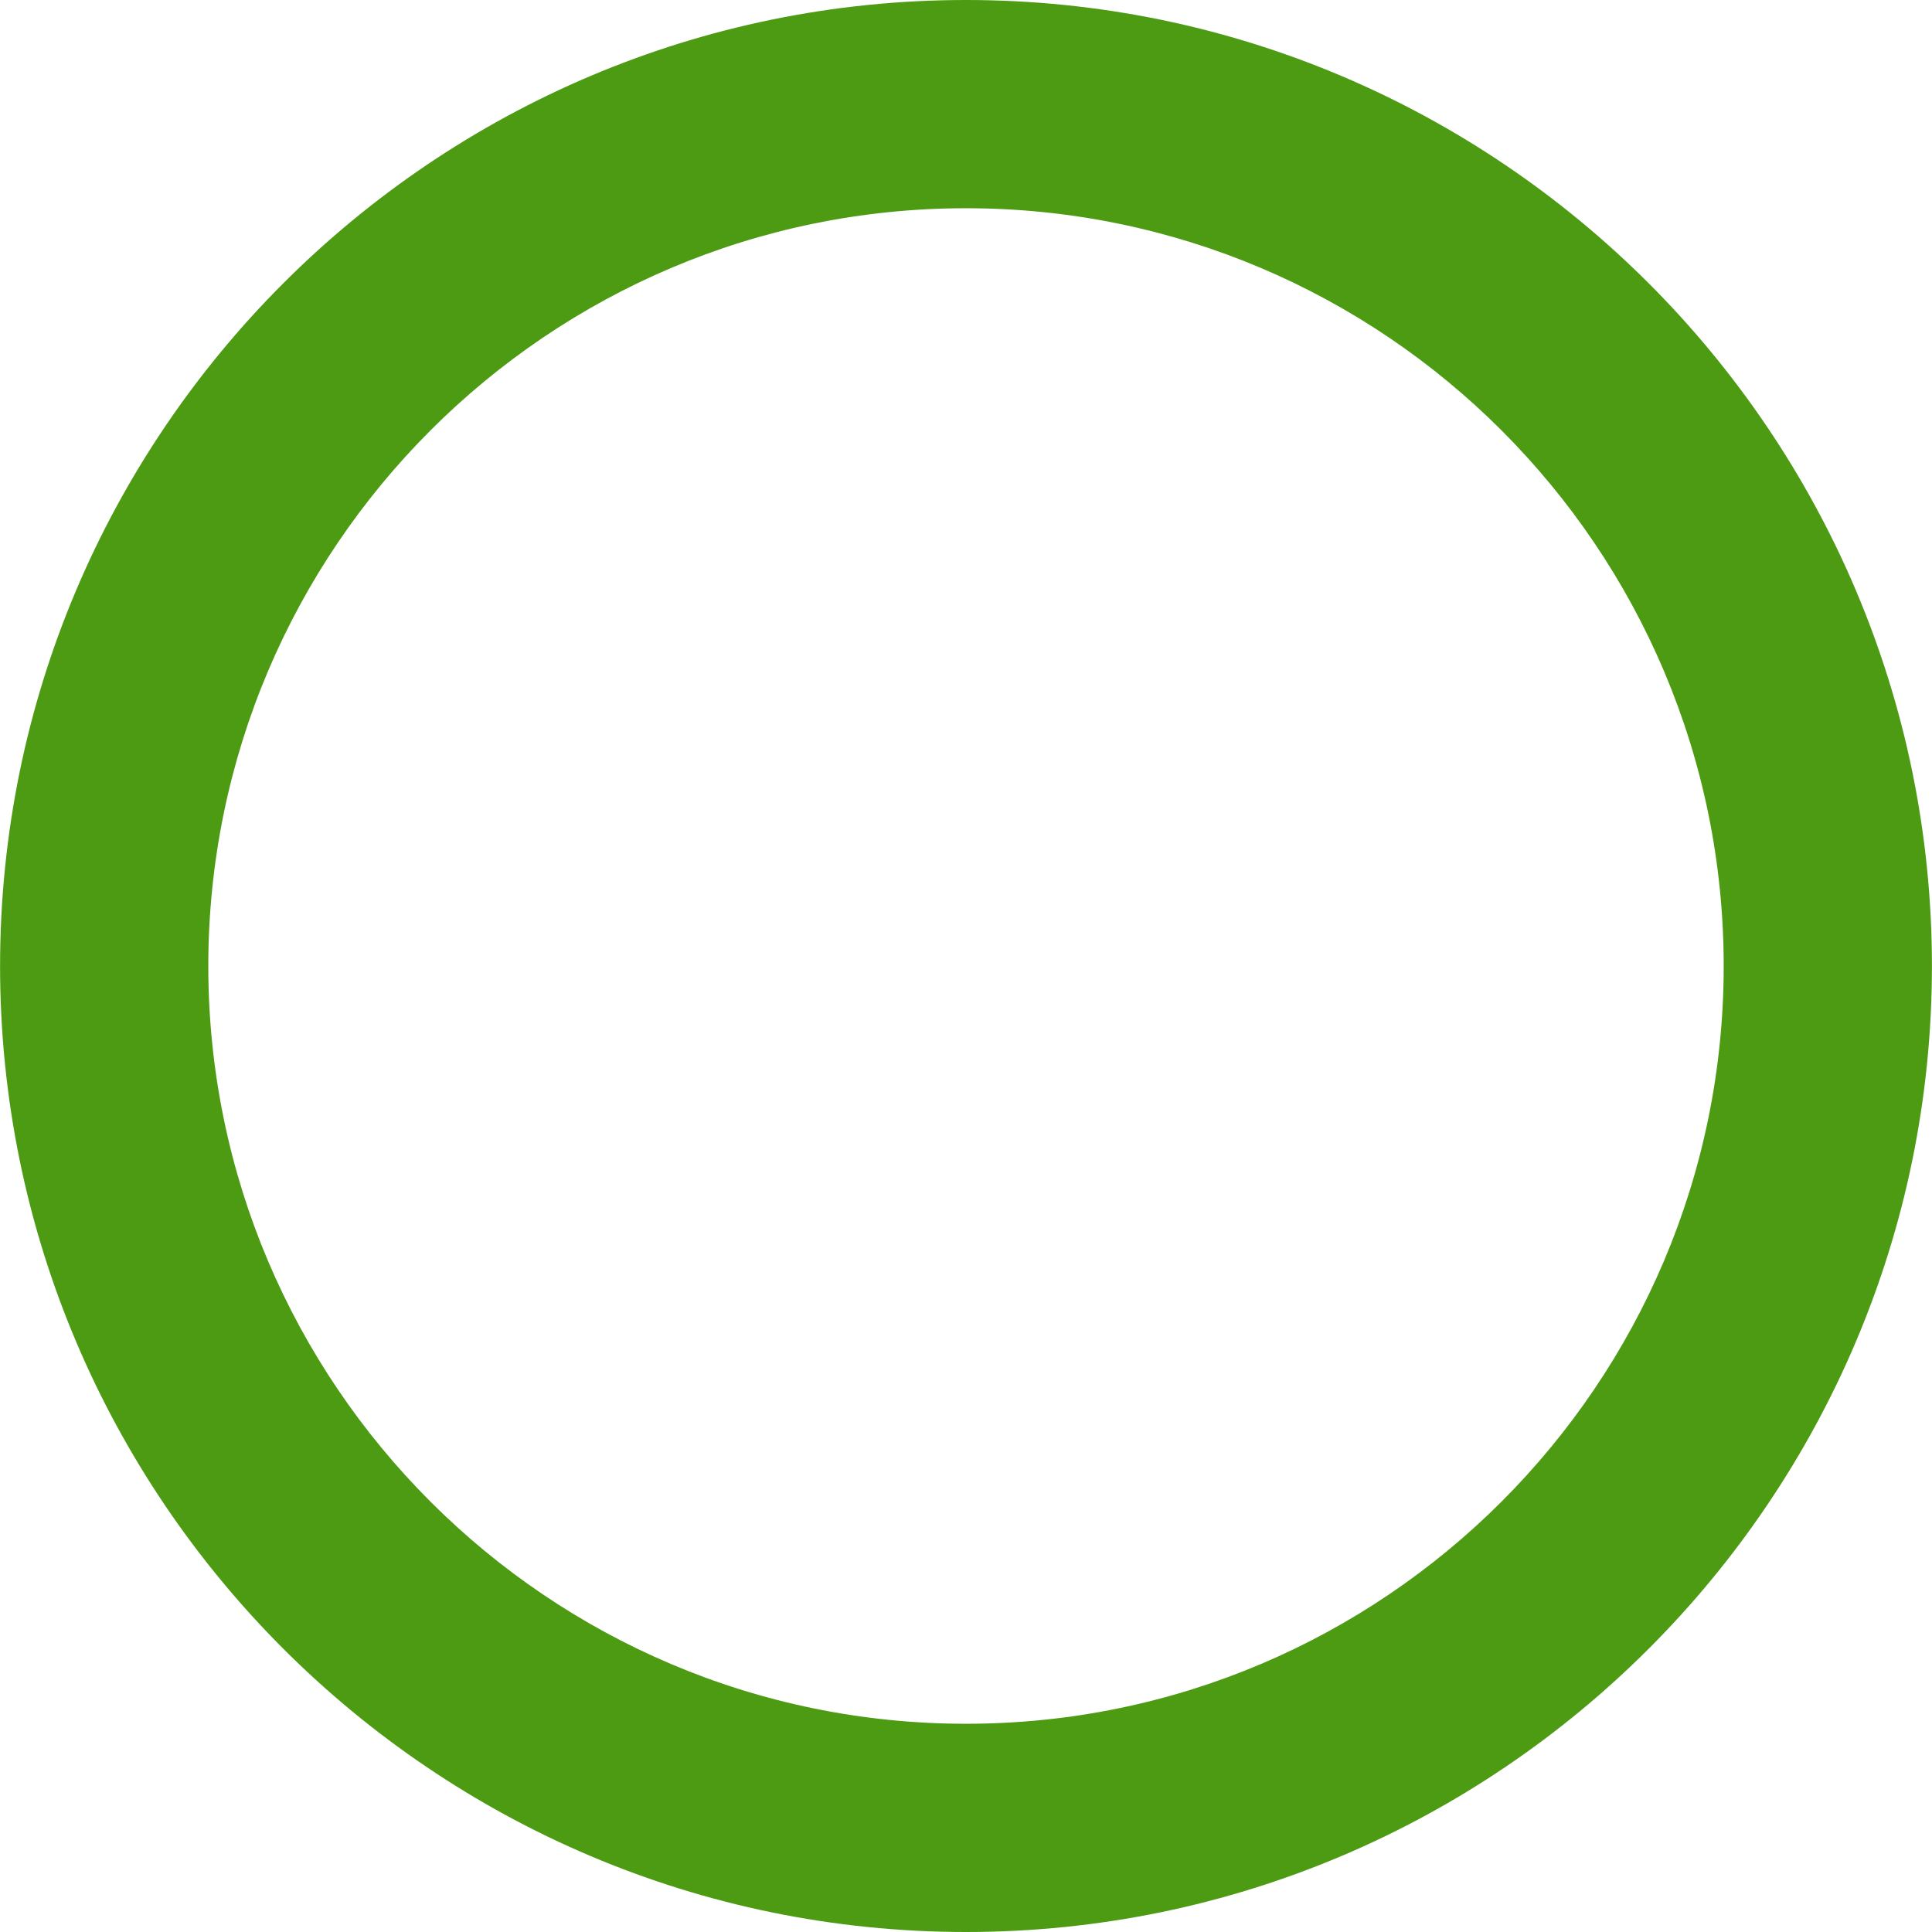
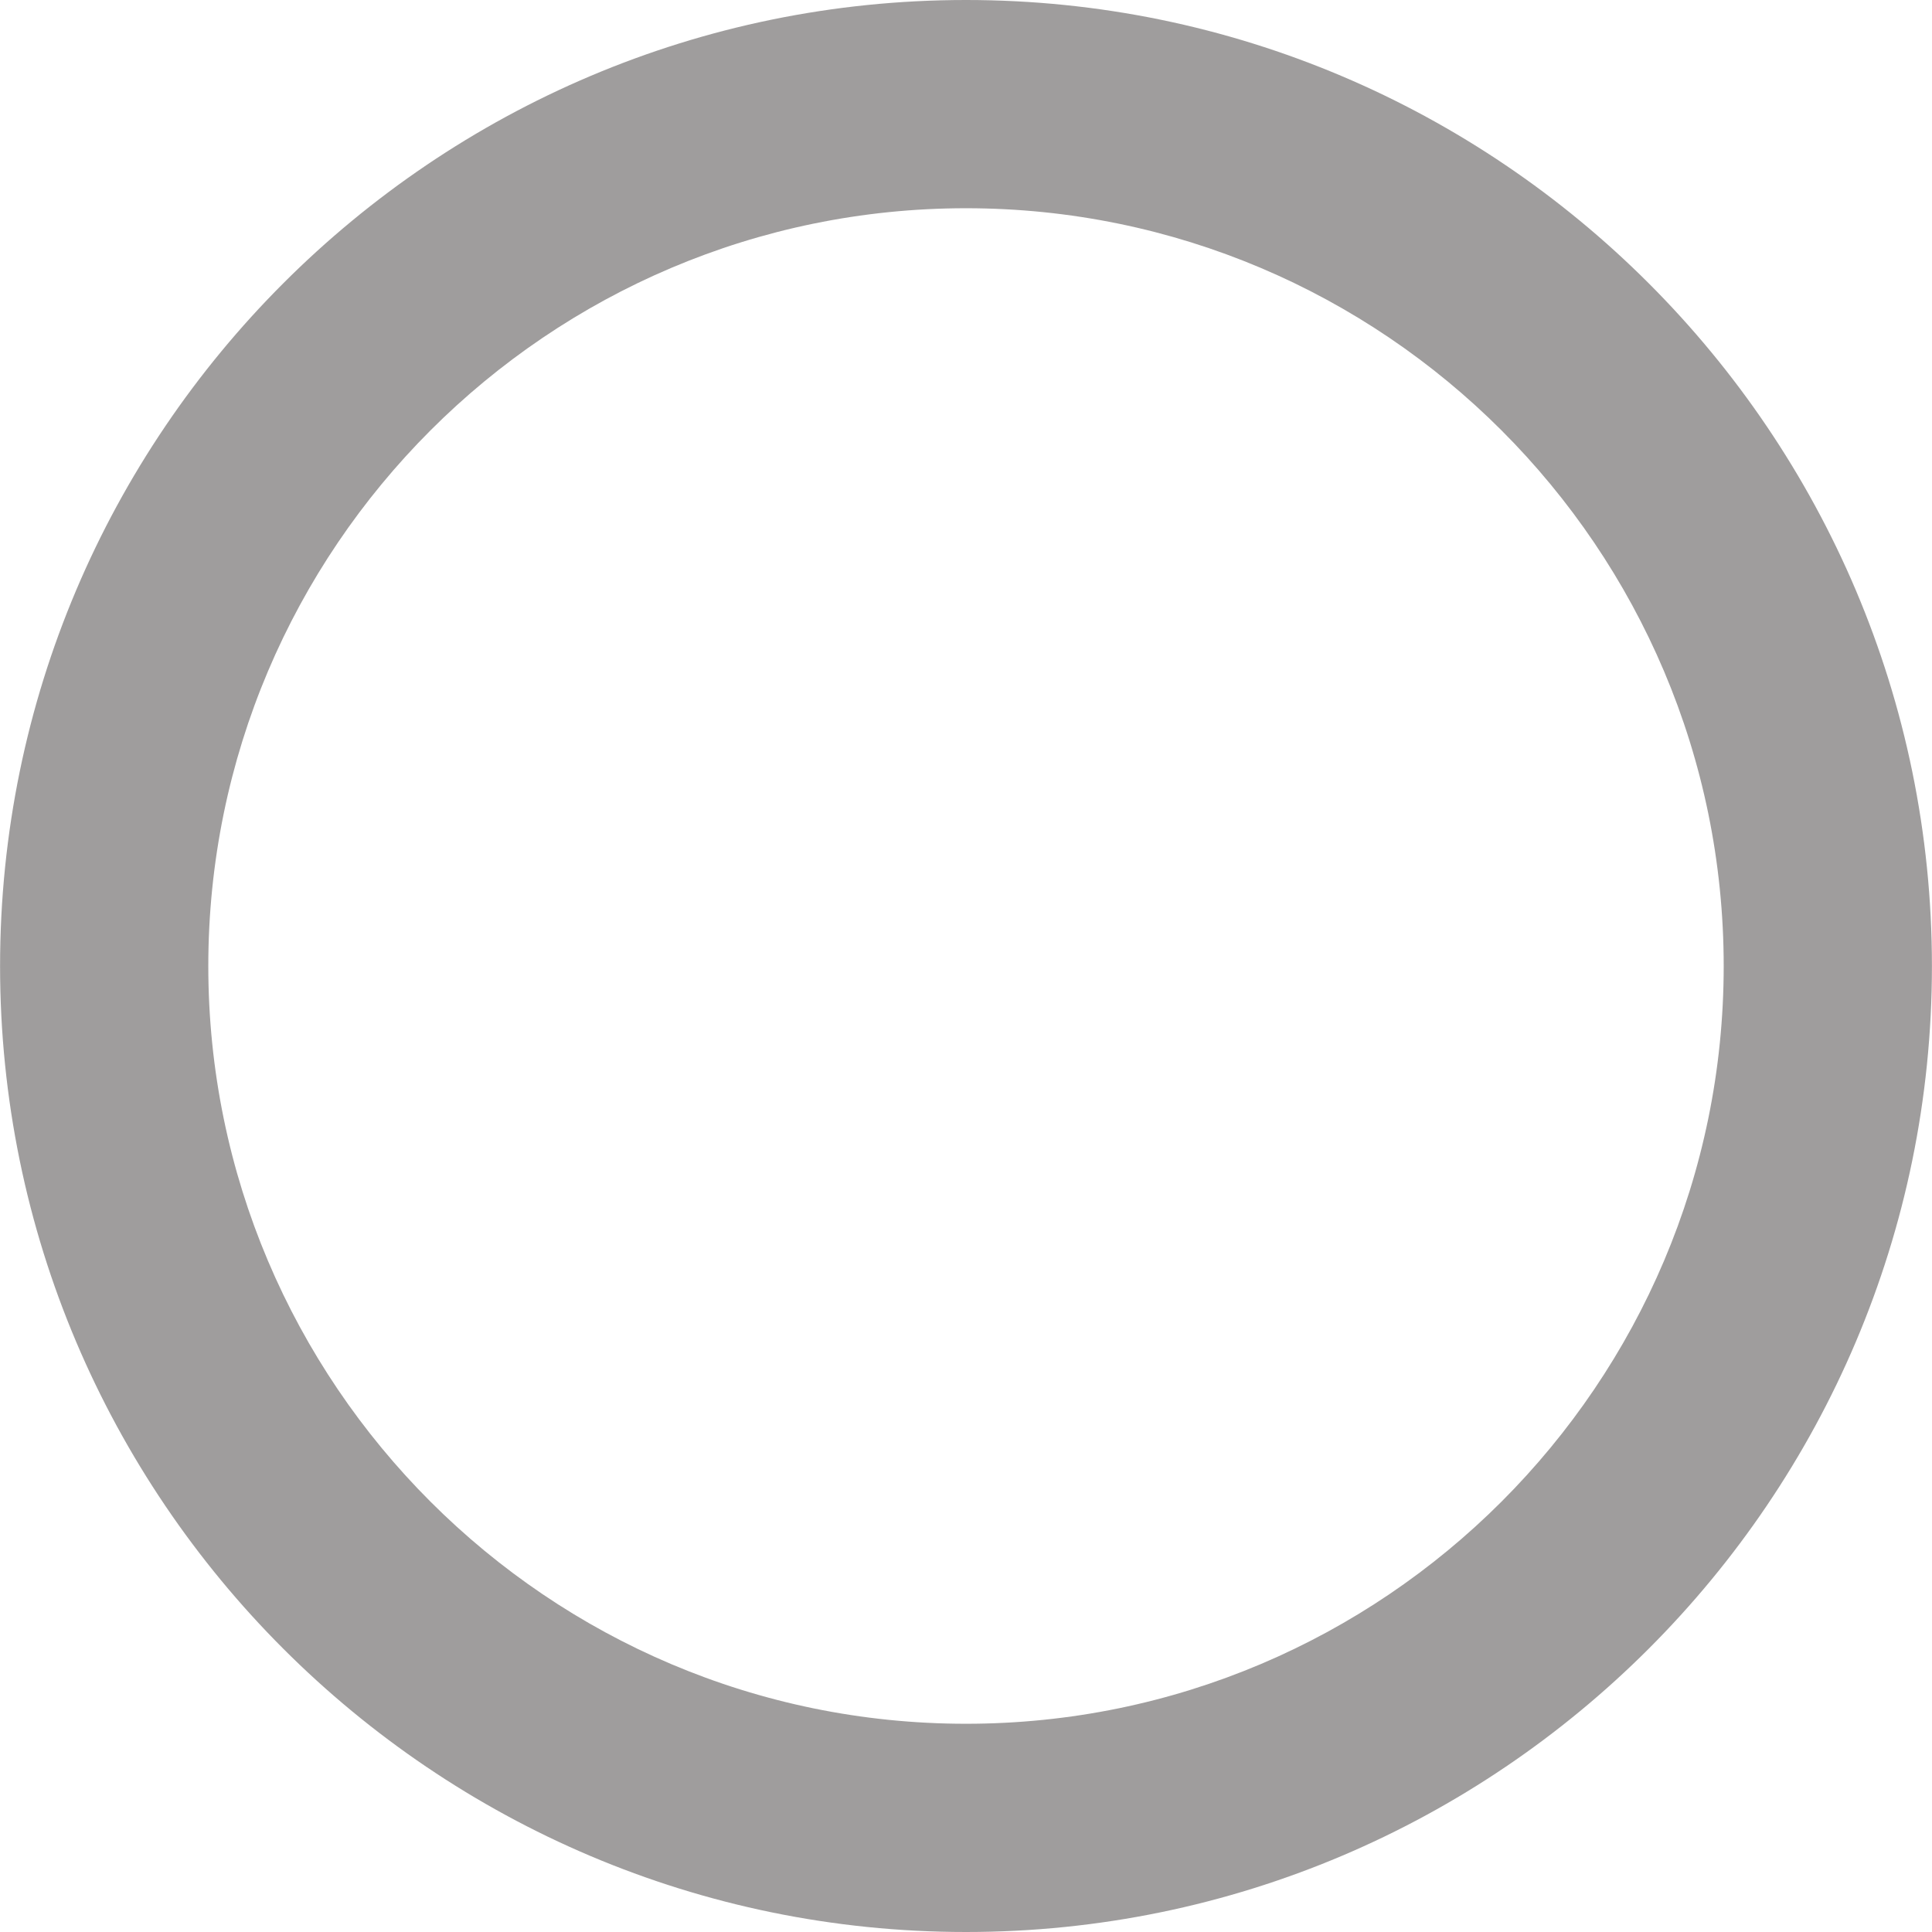
- <svg xmlns="http://www.w3.org/2000/svg" fill="#4D9B13" version="1.1" id="Capa_1" width="800px" height="800px" viewBox="0 0 27.834 27.834" xml:space="preserve">
+ <svg xmlns="http://www.w3.org/2000/svg" fill="#9f9d9d" version="1.1" id="Capa_1" width="800px" height="800px" viewBox="0 0 27.834 27.834" xml:space="preserve">
  <g>
    <path d="M13.917,0C6.244,0,0.001,6.243,0.001,13.918c0,7.673,6.243,13.916,13.916,13.916s13.916-6.243,13.916-13.916   C27.833,6.243,21.59,0,13.917,0z M13.917,24.834c-6.021,0-10.916-4.896-10.916-10.916C3.001,7.897,7.897,3,13.917,3   c6.02,0,10.916,4.896,10.916,10.918C24.833,19.938,19.937,24.834,13.917,24.834z" />
  </g>
</svg>
